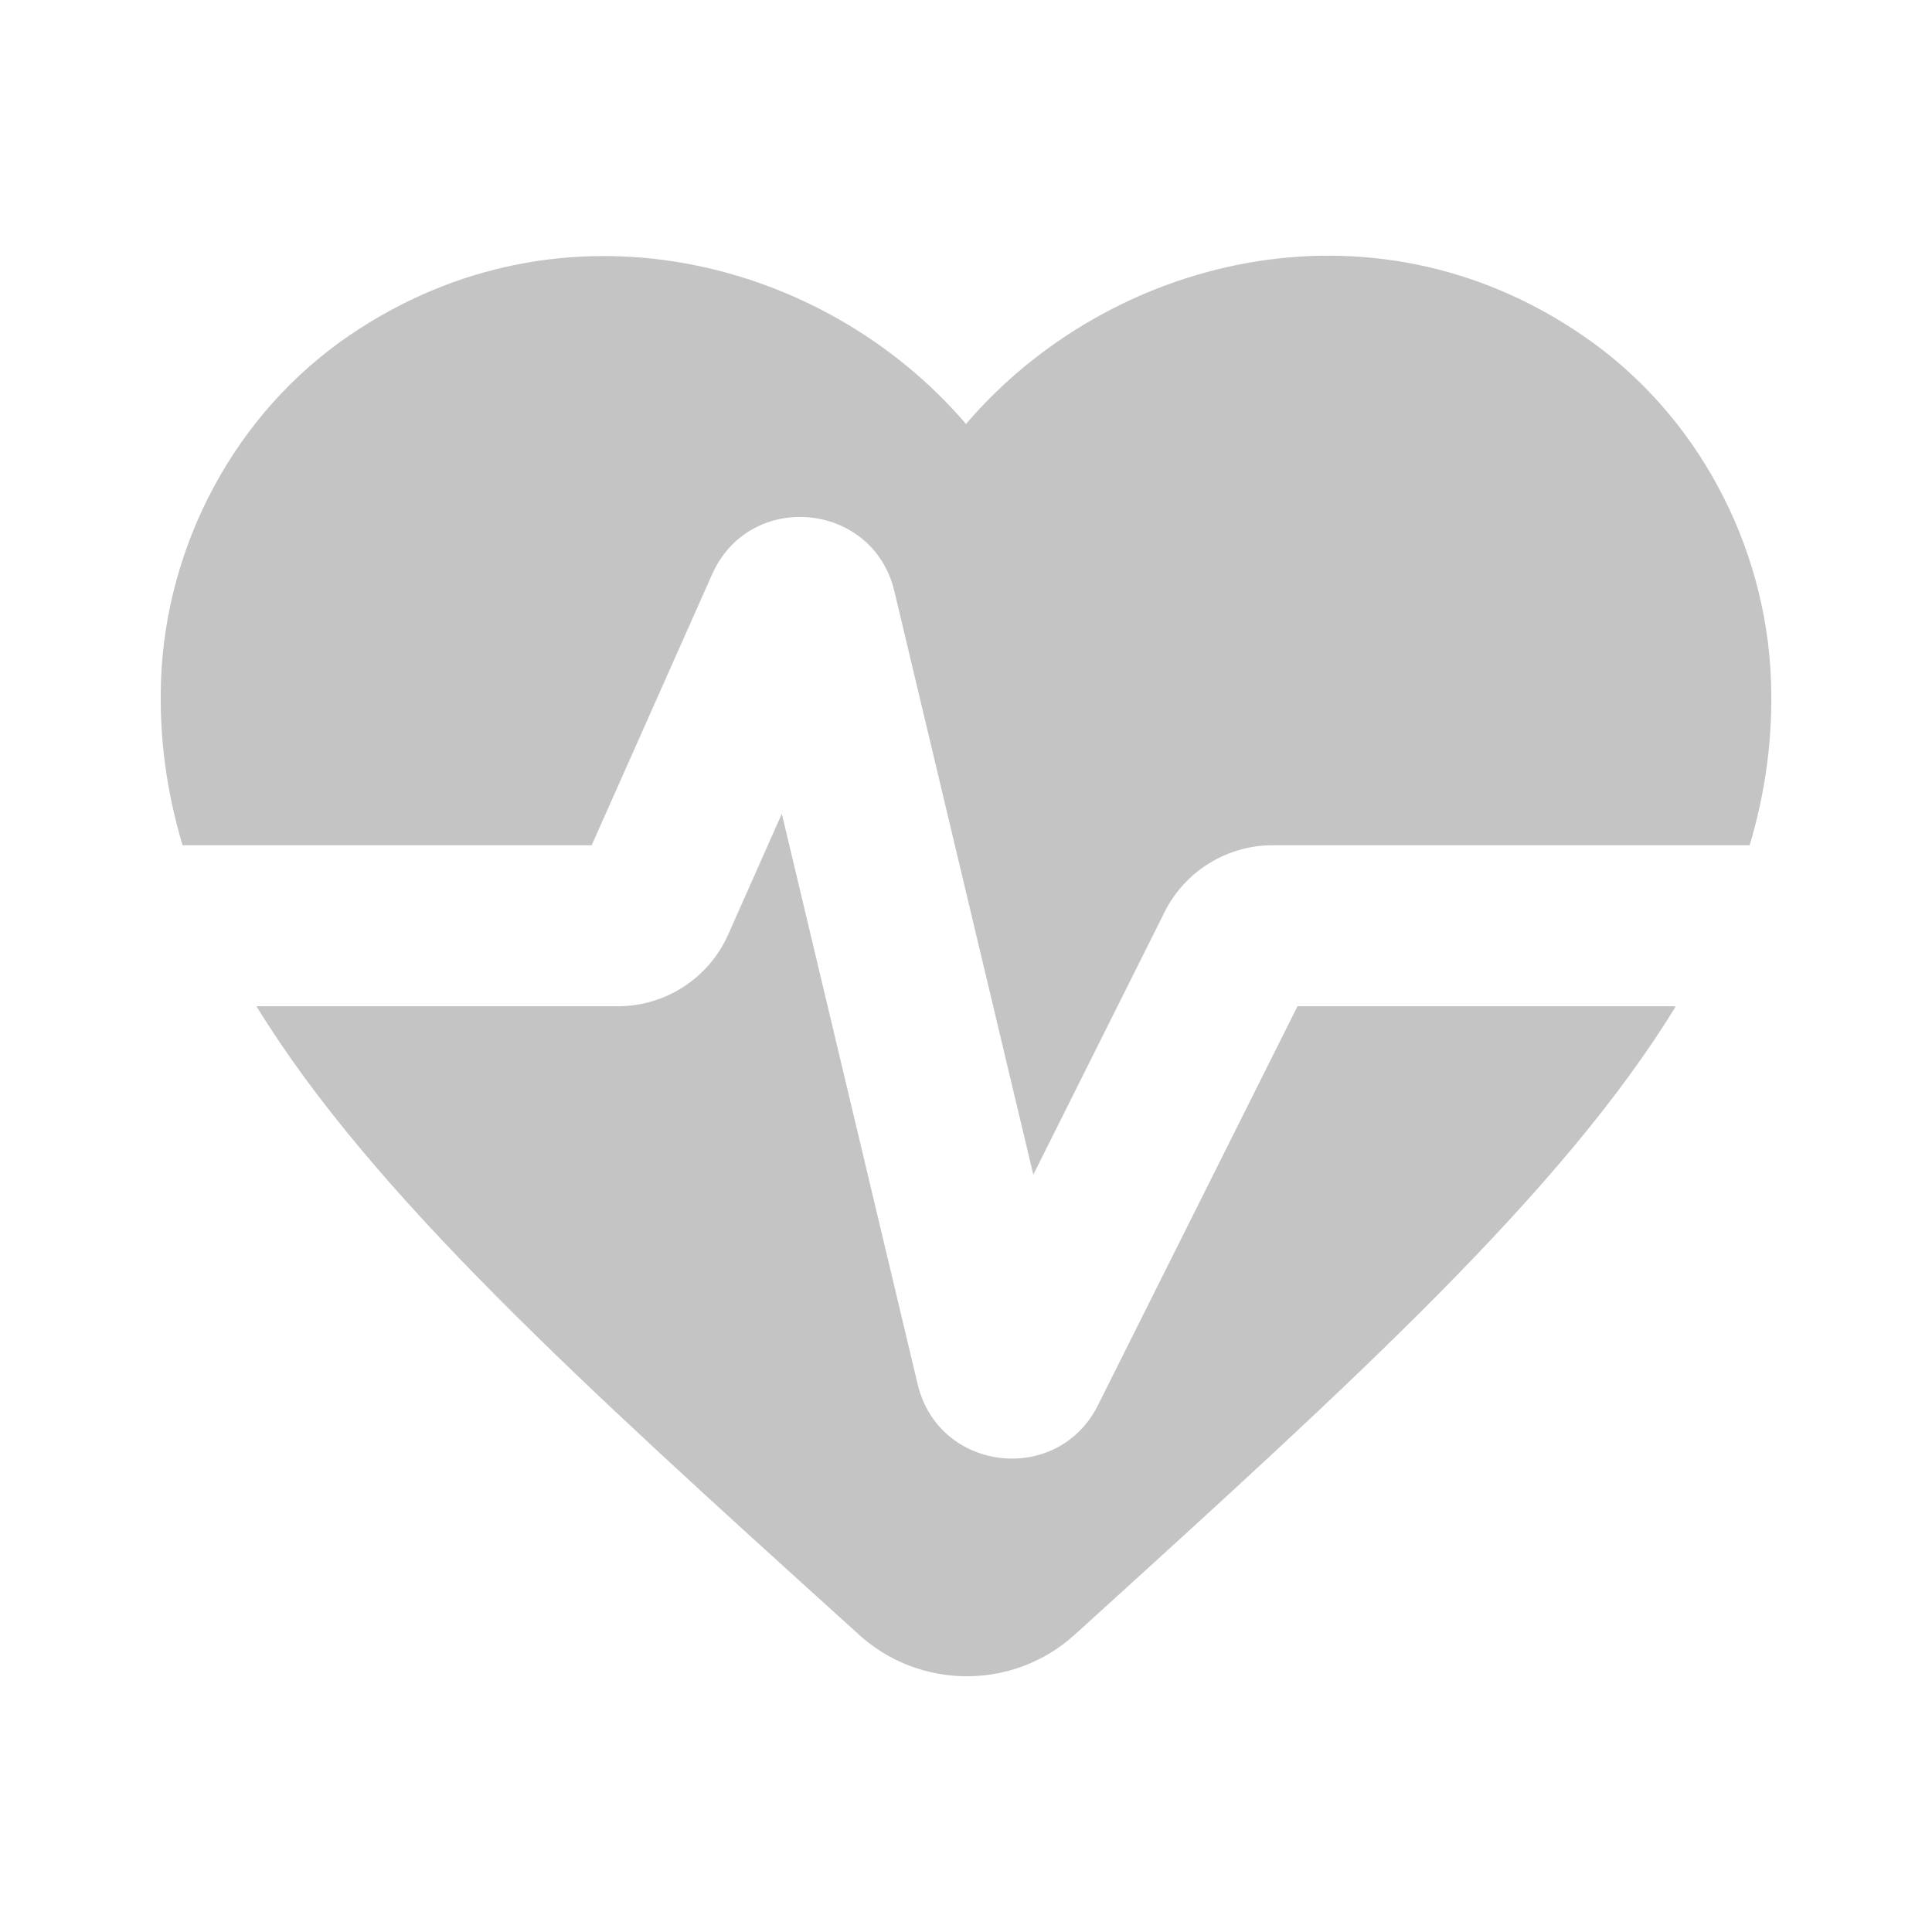
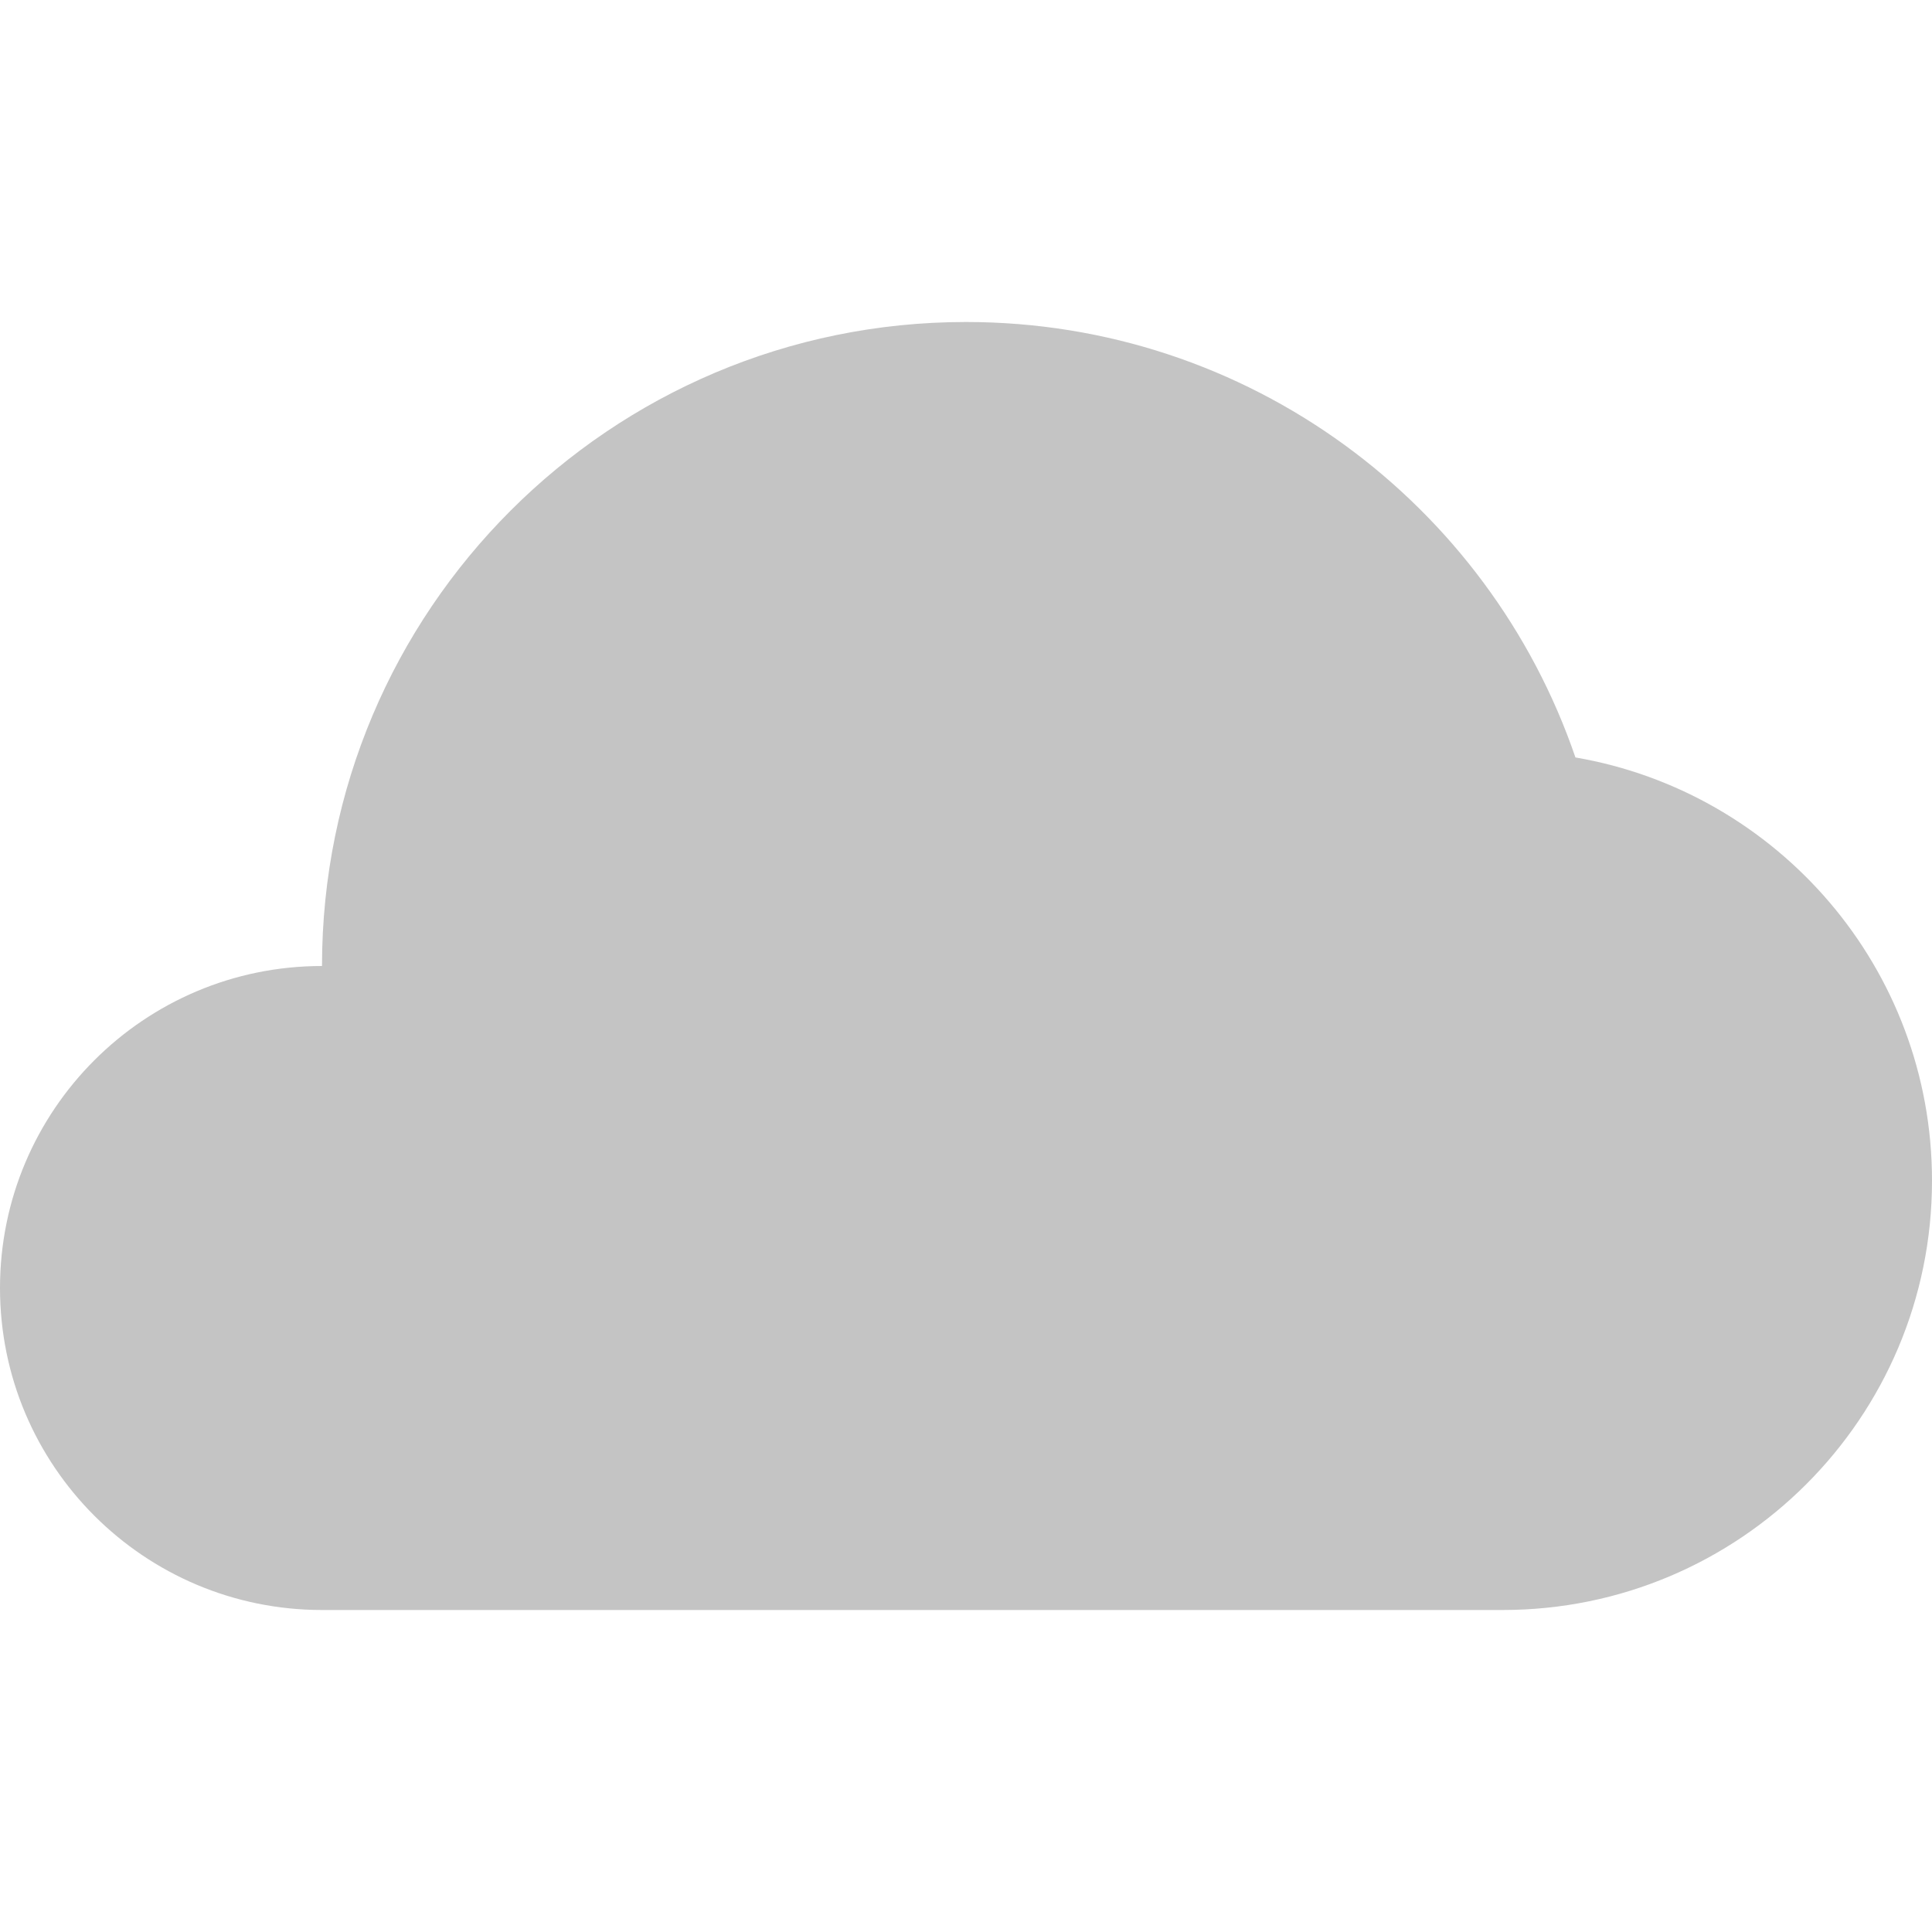
- <svg xmlns="http://www.w3.org/2000/svg" width="24" height="24" viewBox="0 0 24 24" fill="none">
-   <path fill-rule="evenodd" clip-rule="evenodd" d="M10.66 20.297C11.42 20.997 12.59 20.997 13.35 20.307L13.45 20.217L13.51 20.162C16.823 17.153 19.408 14.804 20.818 12.5H16.118L13.64 17.455C13.139 18.458 11.659 18.287 11.4 17.197L9.712 10.109L9.046 11.609C8.805 12.151 8.268 12.5 7.675 12.5H3.186C4.605 14.816 7.209 17.174 10.55 20.197L10.66 20.297ZM2.268 10.5C2.069 9.835 1.976 9.159 2 8.457C2.06 6.757 2.93 5.127 4.34 4.167C6.98 2.367 10.24 3.207 12 5.267C13.76 3.207 17.02 2.357 19.66 4.167C21.07 5.127 21.94 6.757 22 8.457C22.025 9.159 21.933 9.835 21.735 10.5H15.809C15.241 10.5 14.722 10.821 14.467 11.329L12.836 14.592L11.11 7.344C10.844 6.227 9.312 6.085 8.846 7.135L7.35 10.5H2.268Z" fill="#C4C4C4" />
+ <svg xmlns="http://www.w3.org/2000/svg" width="18" height="18" viewBox="0 0 18 18" fill="none">
+   <path d="M3 15C1.343 15 0 13.657 0 12C0 10.343 1.343 9 3 9C3 5.686 5.686 3 9 3C11.634 3 13.871 4.697 14.678 7.057C16.564 7.38 18 9.022 18 11C18 13.209 16.209 15 14 15H3Z" fill="#C4C4C4" />
</svg>
